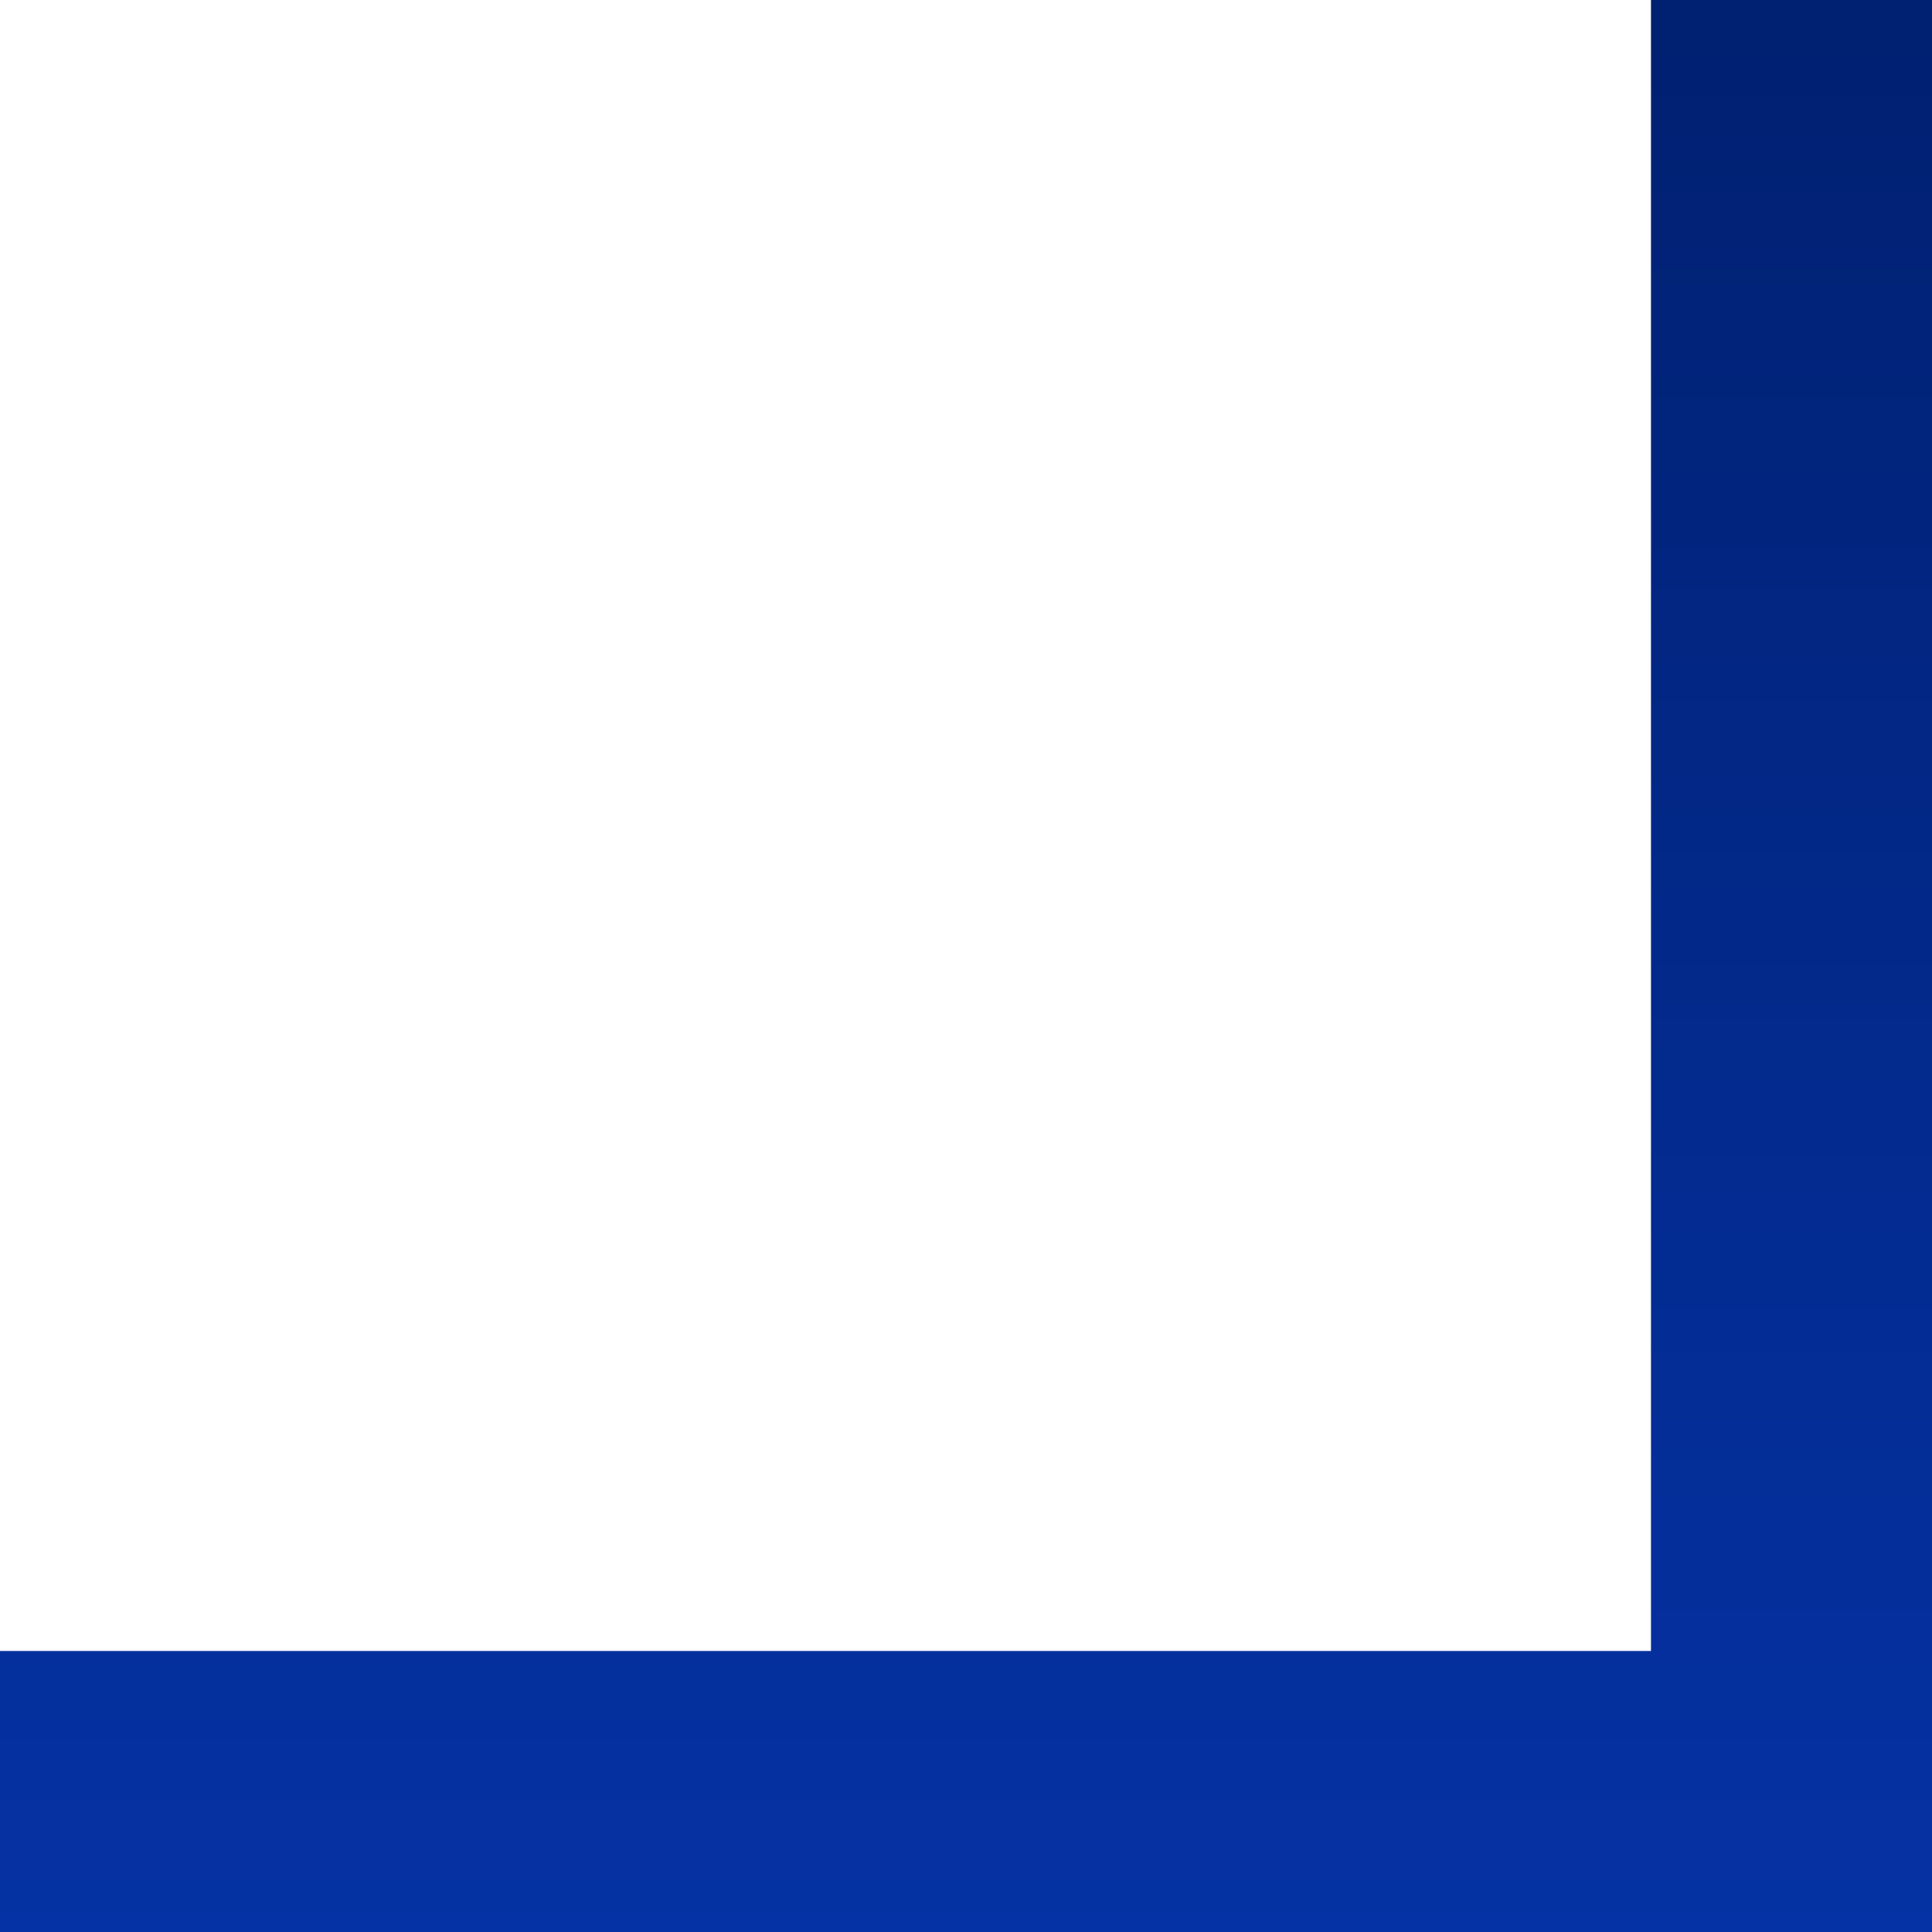
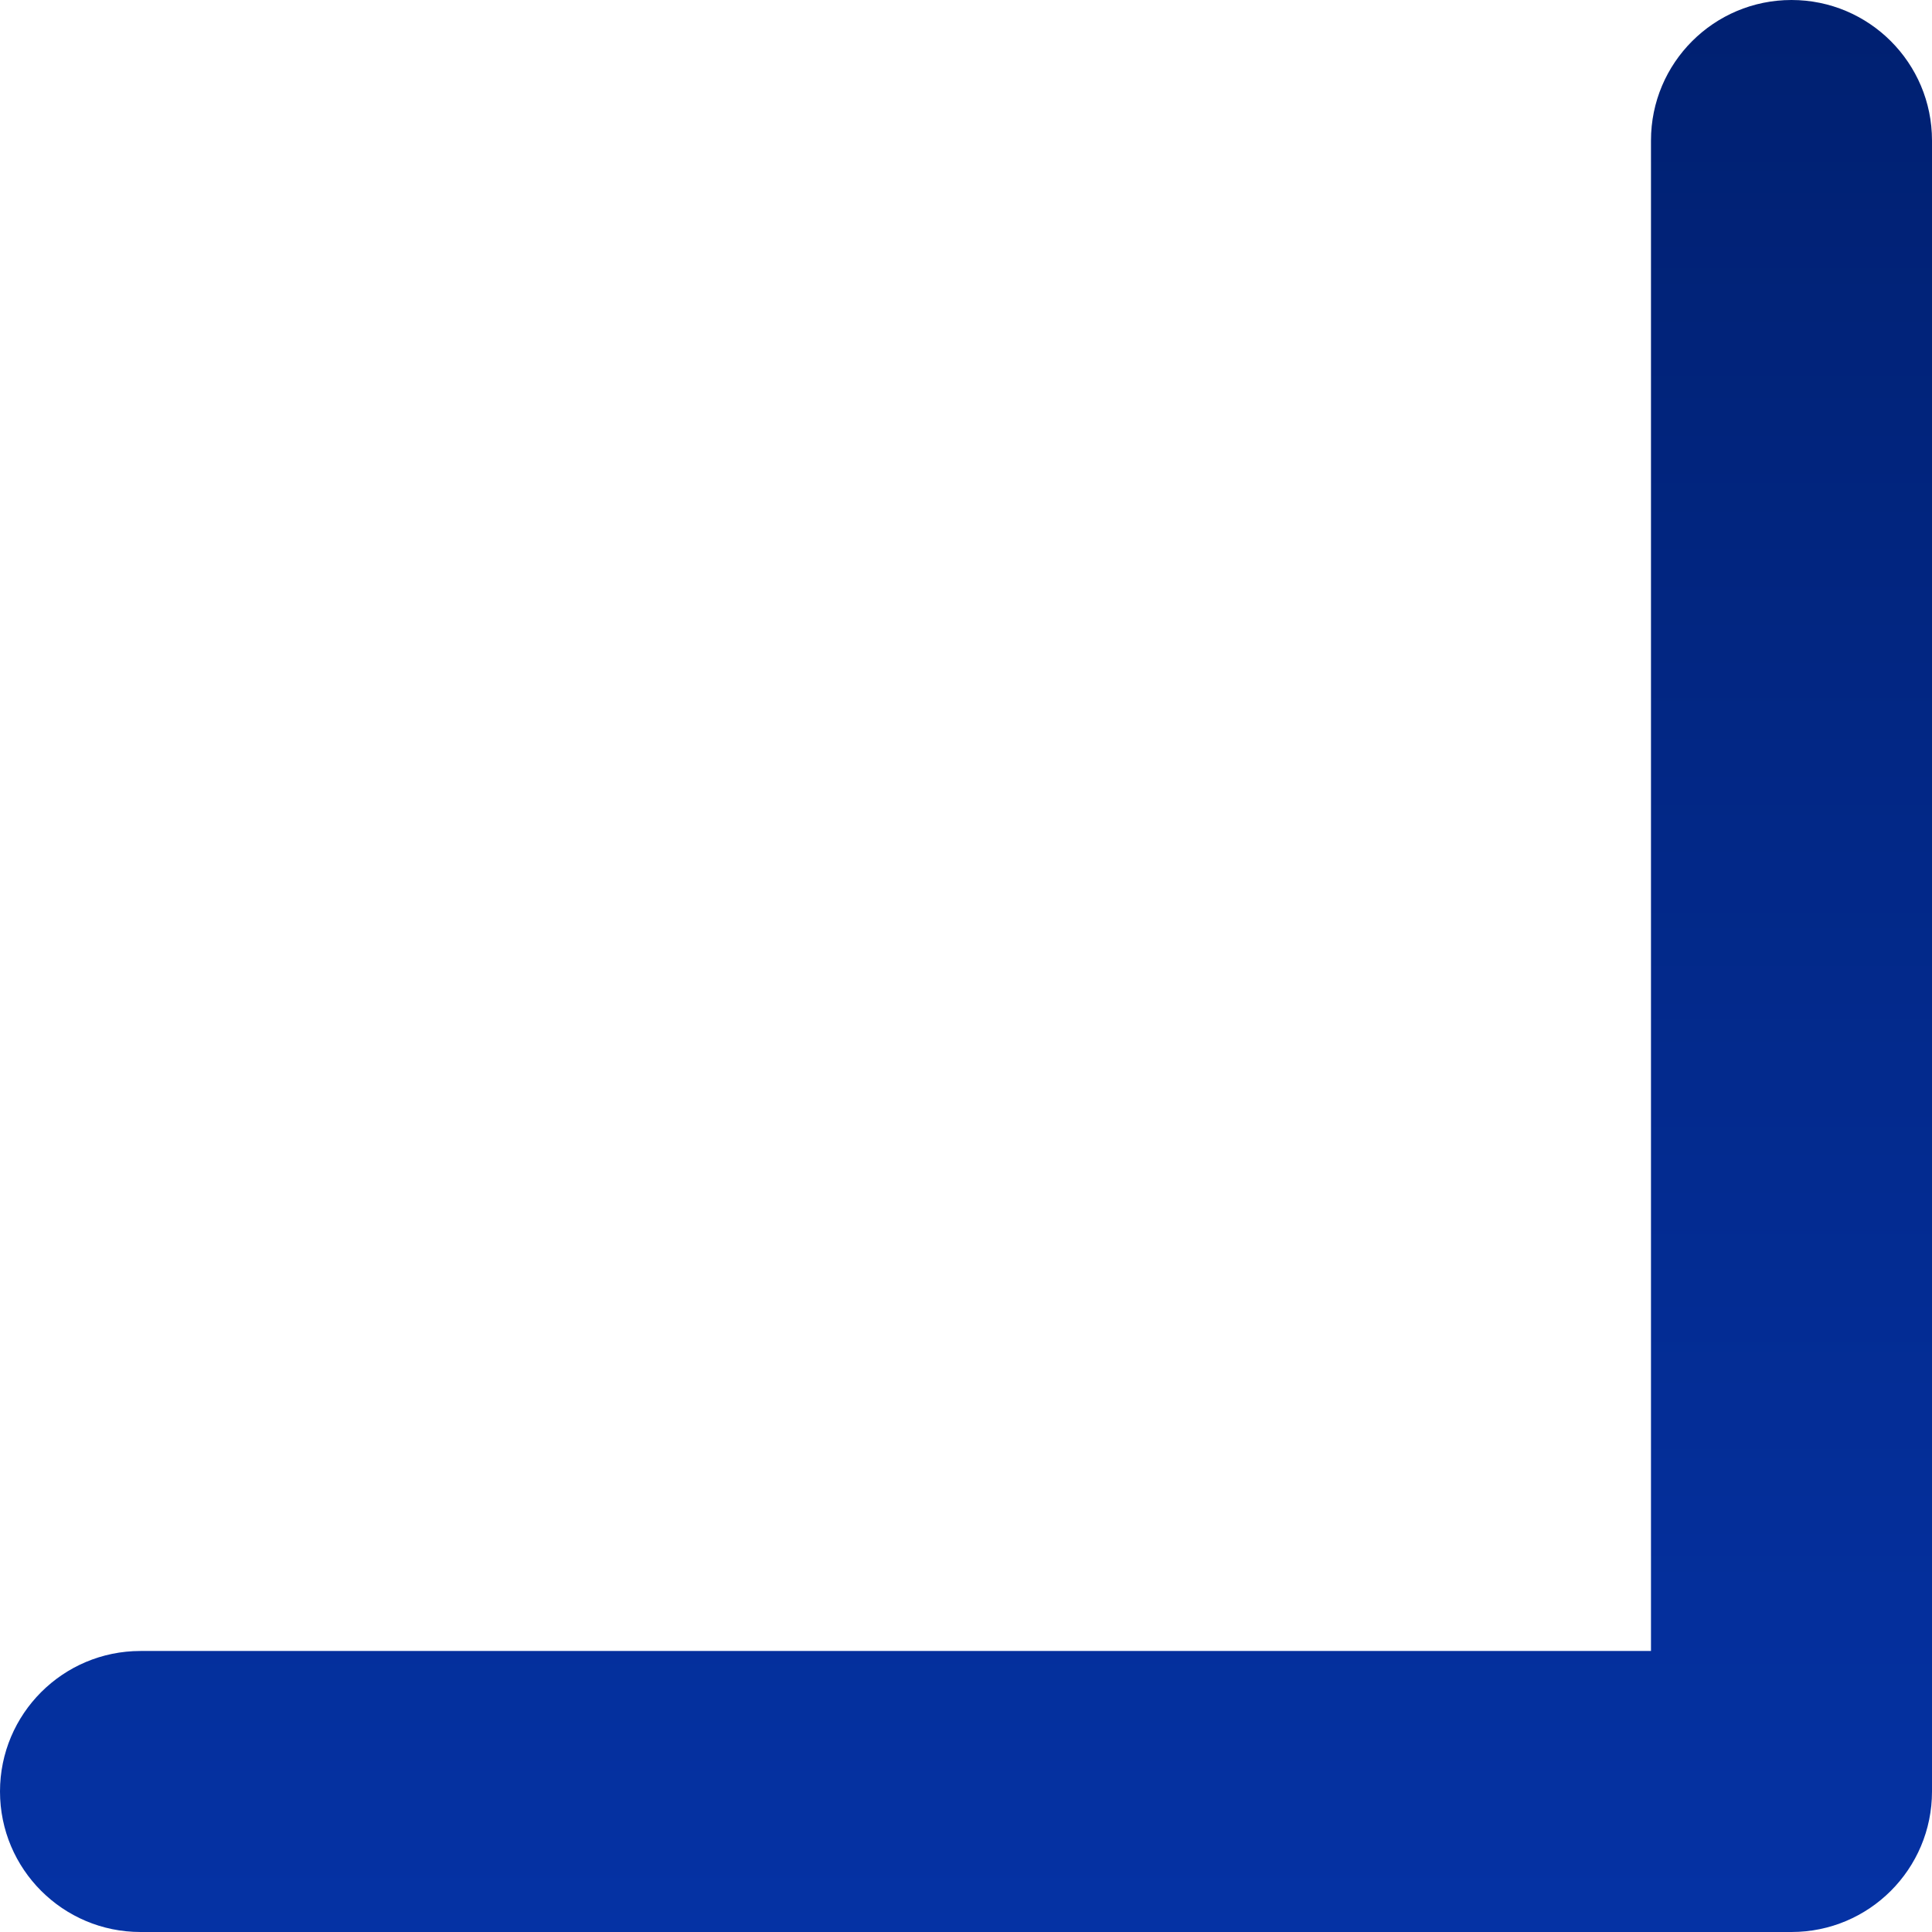
<svg xmlns="http://www.w3.org/2000/svg" width="55" height="55" viewBox="0 0 55 55" fill="none">
-   <path d="M55 0H47V47L0 47V55L55 55V0Z" fill="url(#paint0_linear_219_172)" />
+   <path fill-rule="evenodd" clip-rule="evenodd" d="M51 0C48.791 0 47 1.791 47 4V47L4 47C1.791 47 0 48.791 0 51C0 53.209 1.791 55 4 55H47H51C53.209 55 55 53.209 55 51V47V4C55 1.791 53.209 0 51 0Z" fill="url(#paint0_linear_246_280)" />
  <defs>
-     <linearGradient id="paint0_linear_219_172" x1="27.5" y1="0" x2="27.5" y2="55" gradientUnits="userSpaceOnUse">
+     <linearGradient id="paint0_linear_246_280" x1="27.5" y1="0" x2="27.5" y2="55" gradientUnits="userSpaceOnUse">
      <stop stop-color="#002071" />
      <stop offset="1" stop-color="#0532A4" />
    </linearGradient>
  </defs>
</svg>
